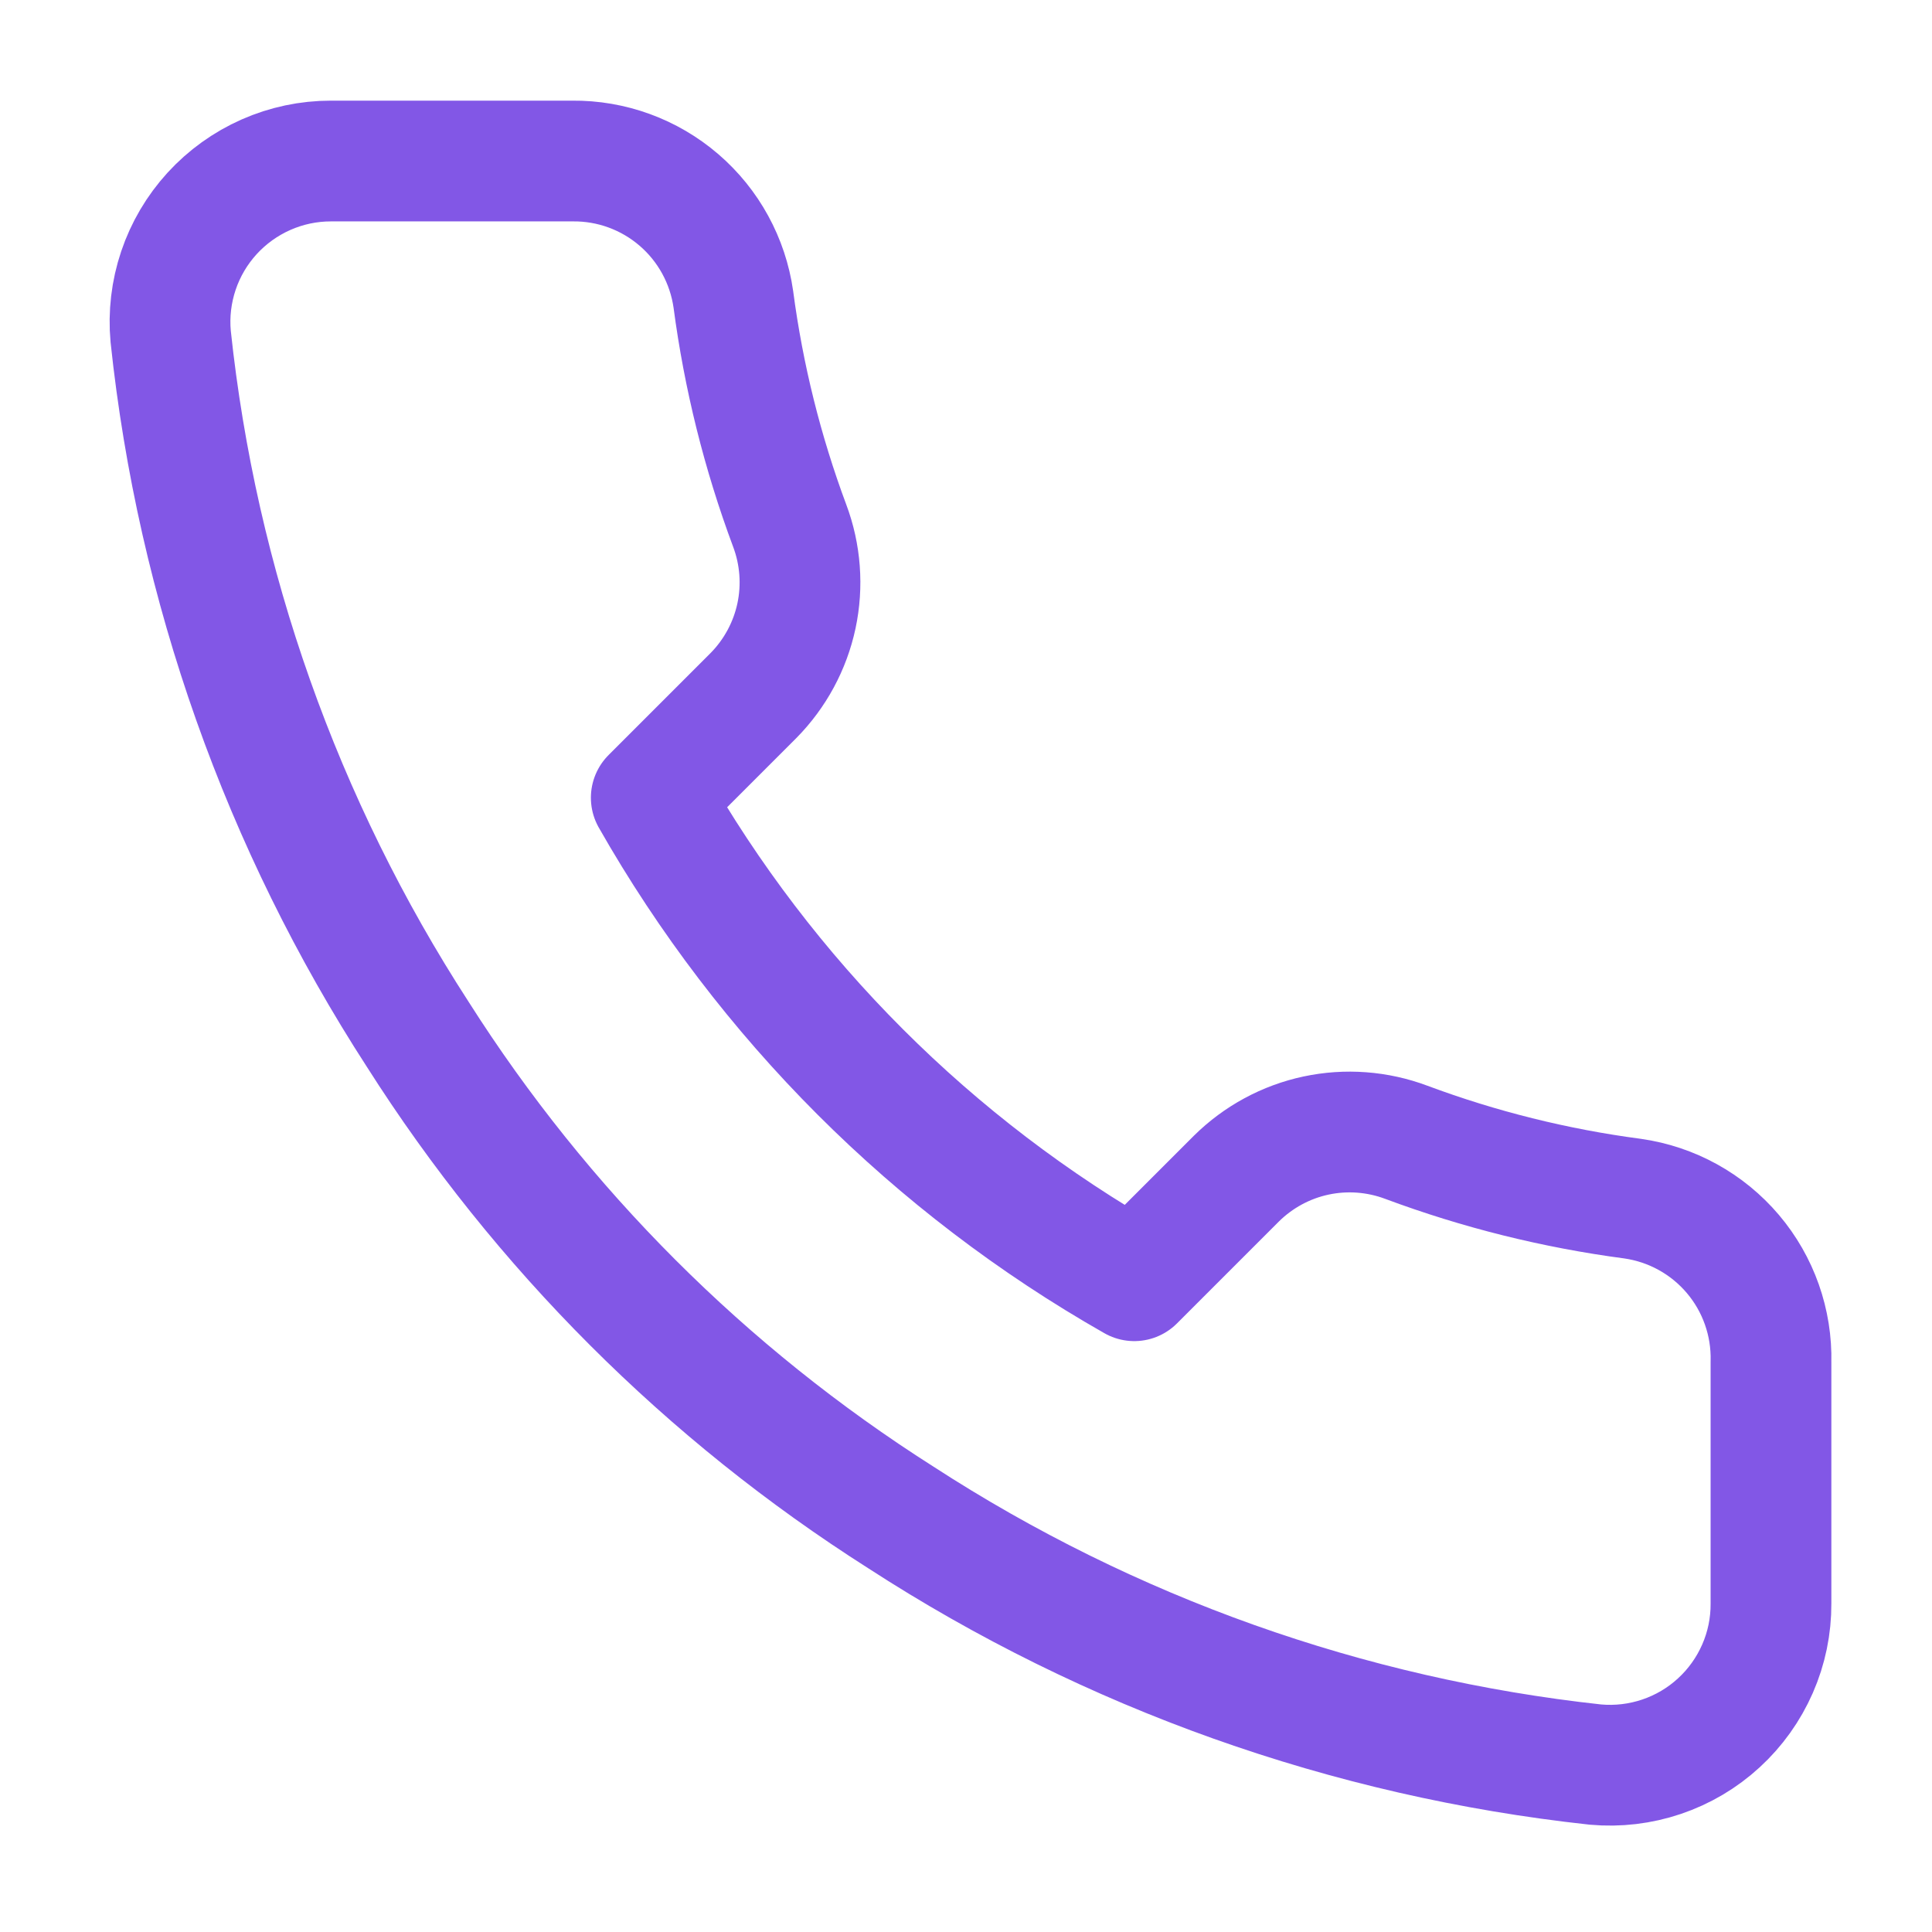
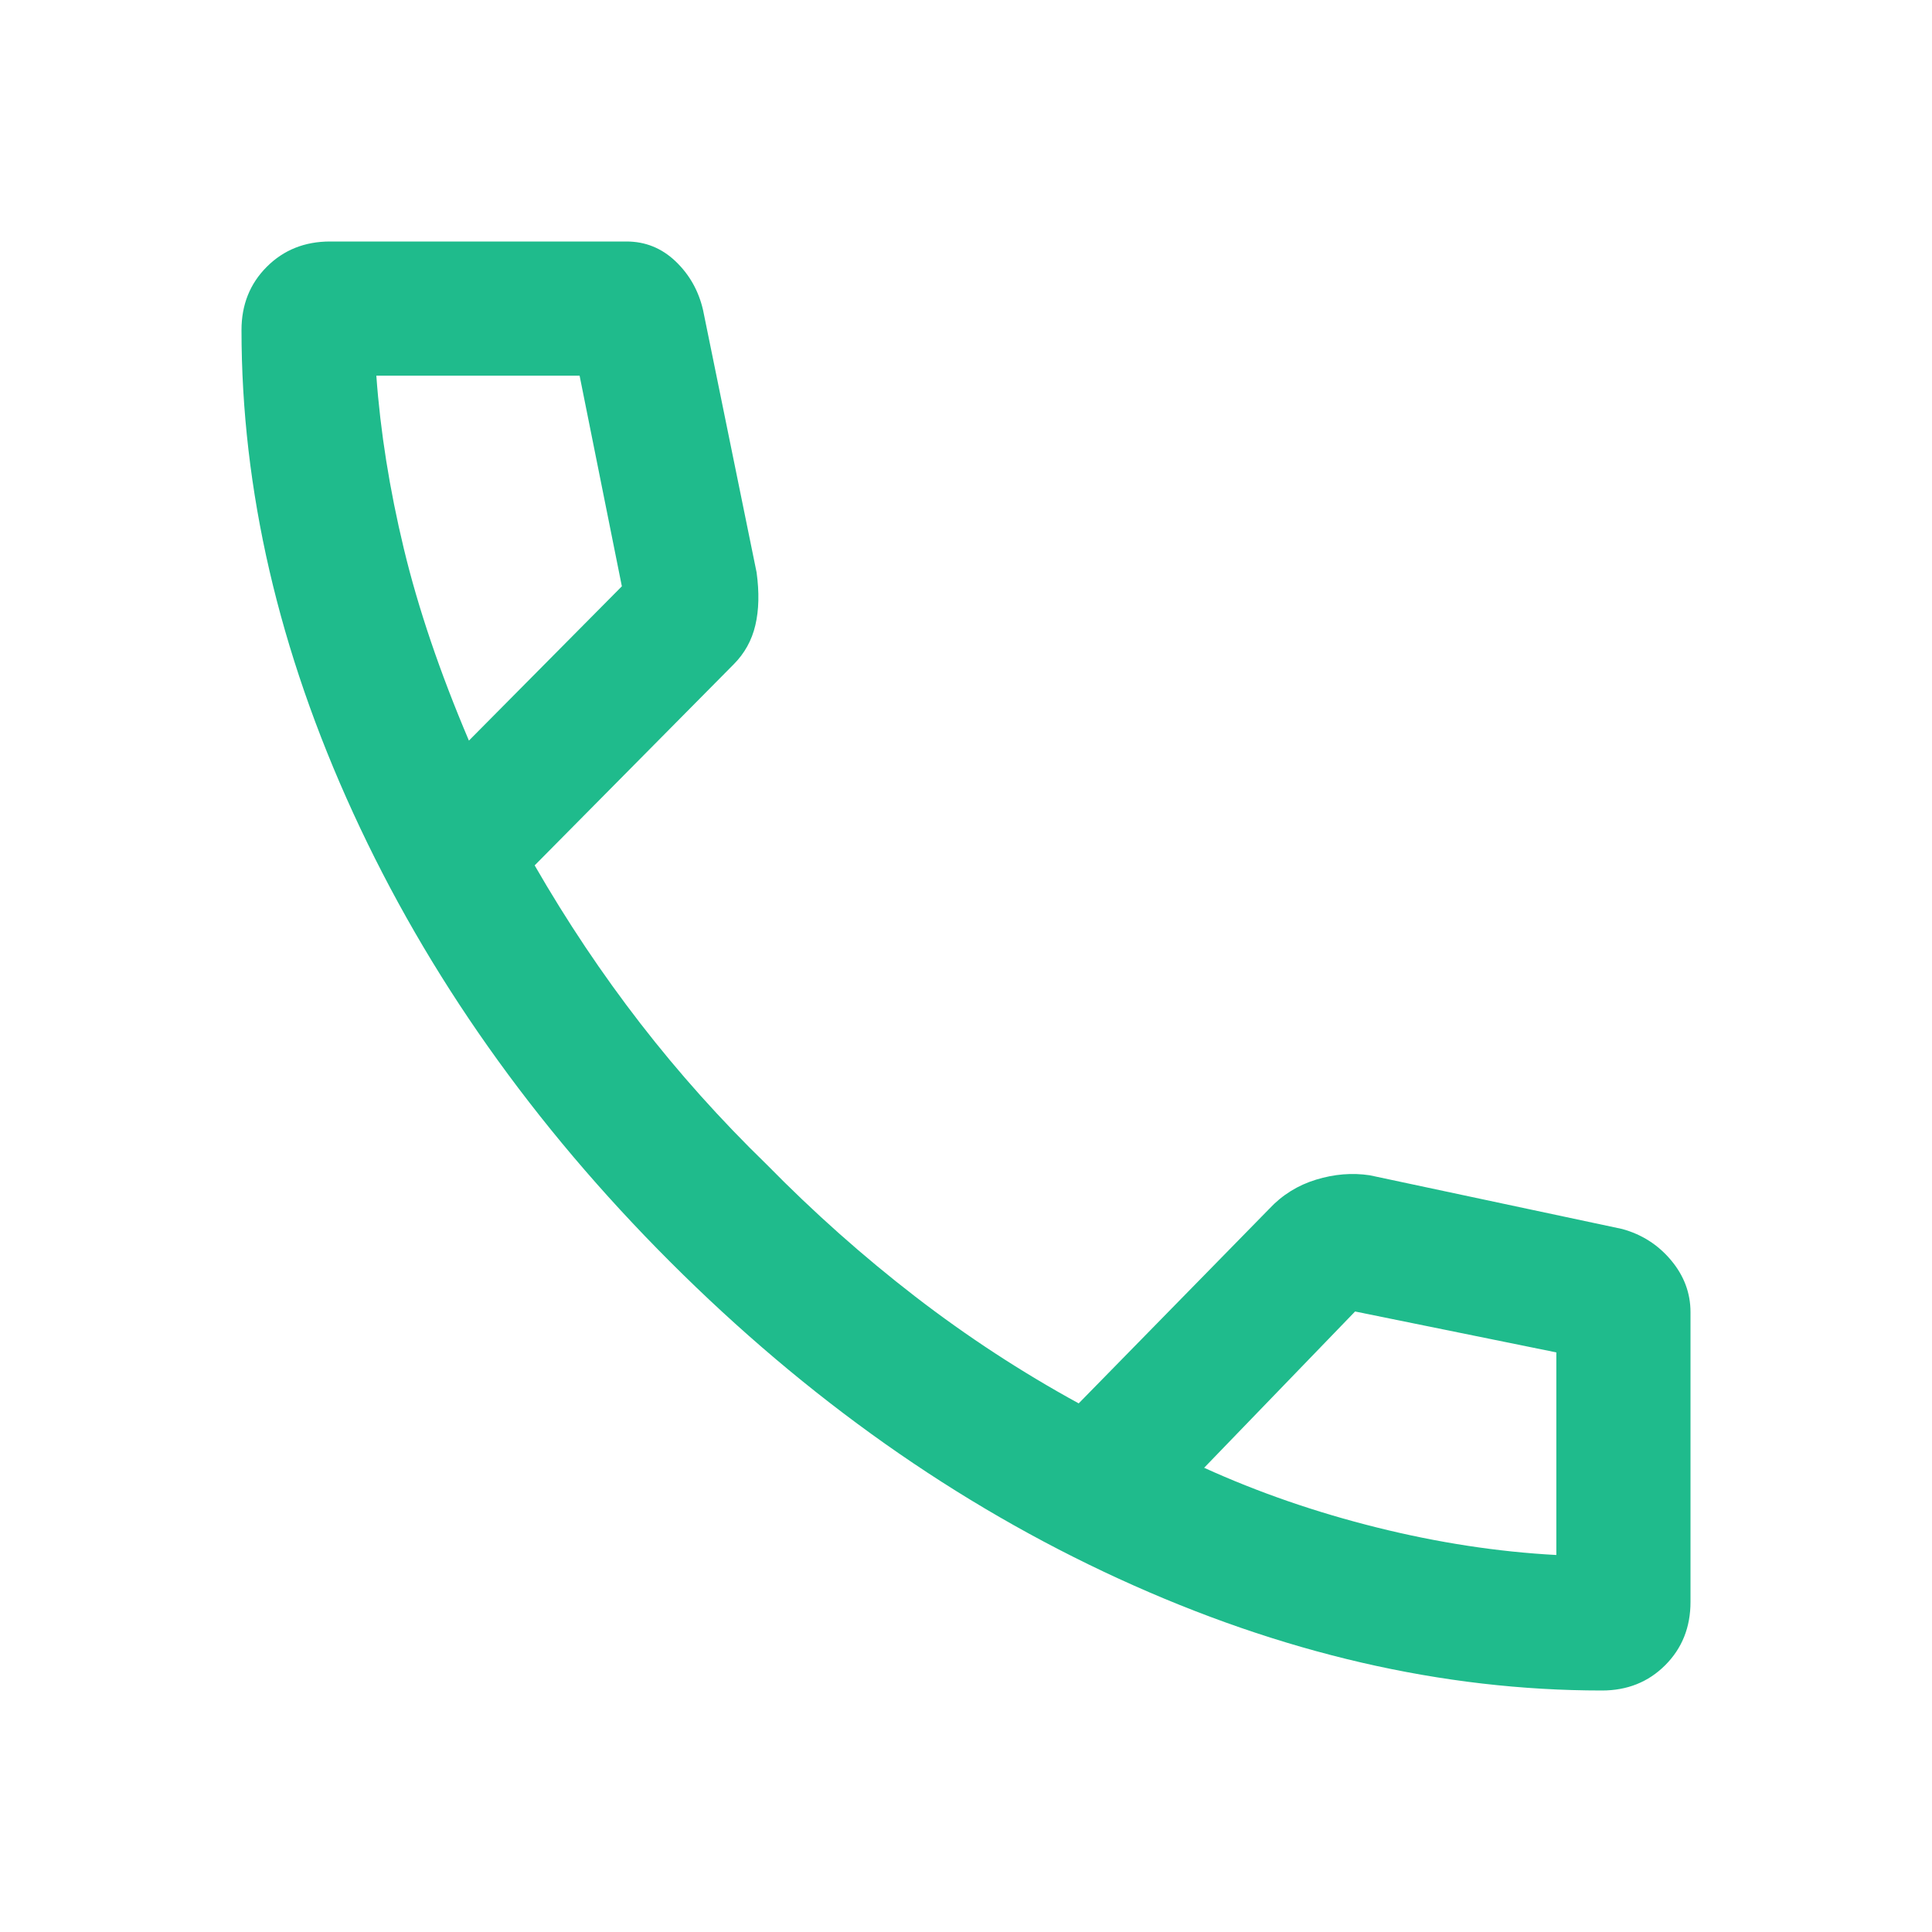
- <svg xmlns="http://www.w3.org/2000/svg" width="32" height="32" viewBox="0 0 32 32" fill="none">
-   <path d="M29.333 22.56V26.56C29.335 26.931 29.259 27.299 29.11 27.639C28.961 27.979 28.743 28.285 28.469 28.536C28.196 28.787 27.873 28.978 27.521 29.097C27.169 29.216 26.797 29.26 26.427 29.227C22.324 28.781 18.383 27.379 14.92 25.133C11.698 23.086 8.967 20.355 6.92 17.133C4.667 13.655 3.264 9.695 2.827 5.573C2.793 5.205 2.837 4.833 2.955 4.482C3.073 4.131 3.263 3.809 3.513 3.535C3.763 3.262 4.066 3.044 4.405 2.894C4.744 2.744 5.11 2.667 5.48 2.667H9.48C10.127 2.66 10.754 2.889 11.245 3.311C11.736 3.733 12.056 4.319 12.147 4.96C12.316 6.24 12.629 7.497 13.08 8.707C13.259 9.184 13.298 9.703 13.192 10.201C13.085 10.7 12.838 11.157 12.48 11.52L10.787 13.213C12.685 16.551 15.449 19.315 18.787 21.213L20.48 19.52C20.843 19.162 21.3 18.914 21.799 18.808C22.297 18.702 22.816 18.741 23.293 18.92C24.503 19.371 25.76 19.684 27.04 19.853C27.688 19.945 28.279 20.271 28.702 20.77C29.125 21.269 29.349 21.906 29.333 22.56Z" stroke="#8257E6" stroke-width="2" stroke-linecap="round" stroke-linejoin="round" />
+ <svg xmlns="http://www.w3.org/2000/svg" height="40px" viewBox="0 -960 960 960" width="40px" fill="#1FBB8C">
+   <path d="M796-120q-119 0-240-55.5T333-333Q231-435 175.5-556T120-796q0-18.86 12.57-31.43T164-840h147.33q14 0 24.34 9.83Q346-820.33 349.33-806l26.62 130.43q2.05 14.9-.62 26.24-2.66 11.33-10.82 19.48L265.67-530q24 41.67 52.5 78.5T381-381.33q35 35.66 73.67 65.5Q493.33-286 536-262.67l94.67-96.66q9.66-10.34 23.26-14.5 13.61-4.17 26.74-2.17L806-349.33q14.67 4 24.33 15.53Q840-322.27 840-308v144q0 18.86-12.57 31.43T796-120ZM233-592l76-76.67-21-104.66H187q3 41.66 13.67 86Q211.33-643 233-592Zm365.33 361.33q40.34 18.34 85.84 29.67 45.5 11.33 89.16 13.67V-288l-100-20.33-75 77.66ZM233-592Zm365.33 361.33Z" />
</svg>
